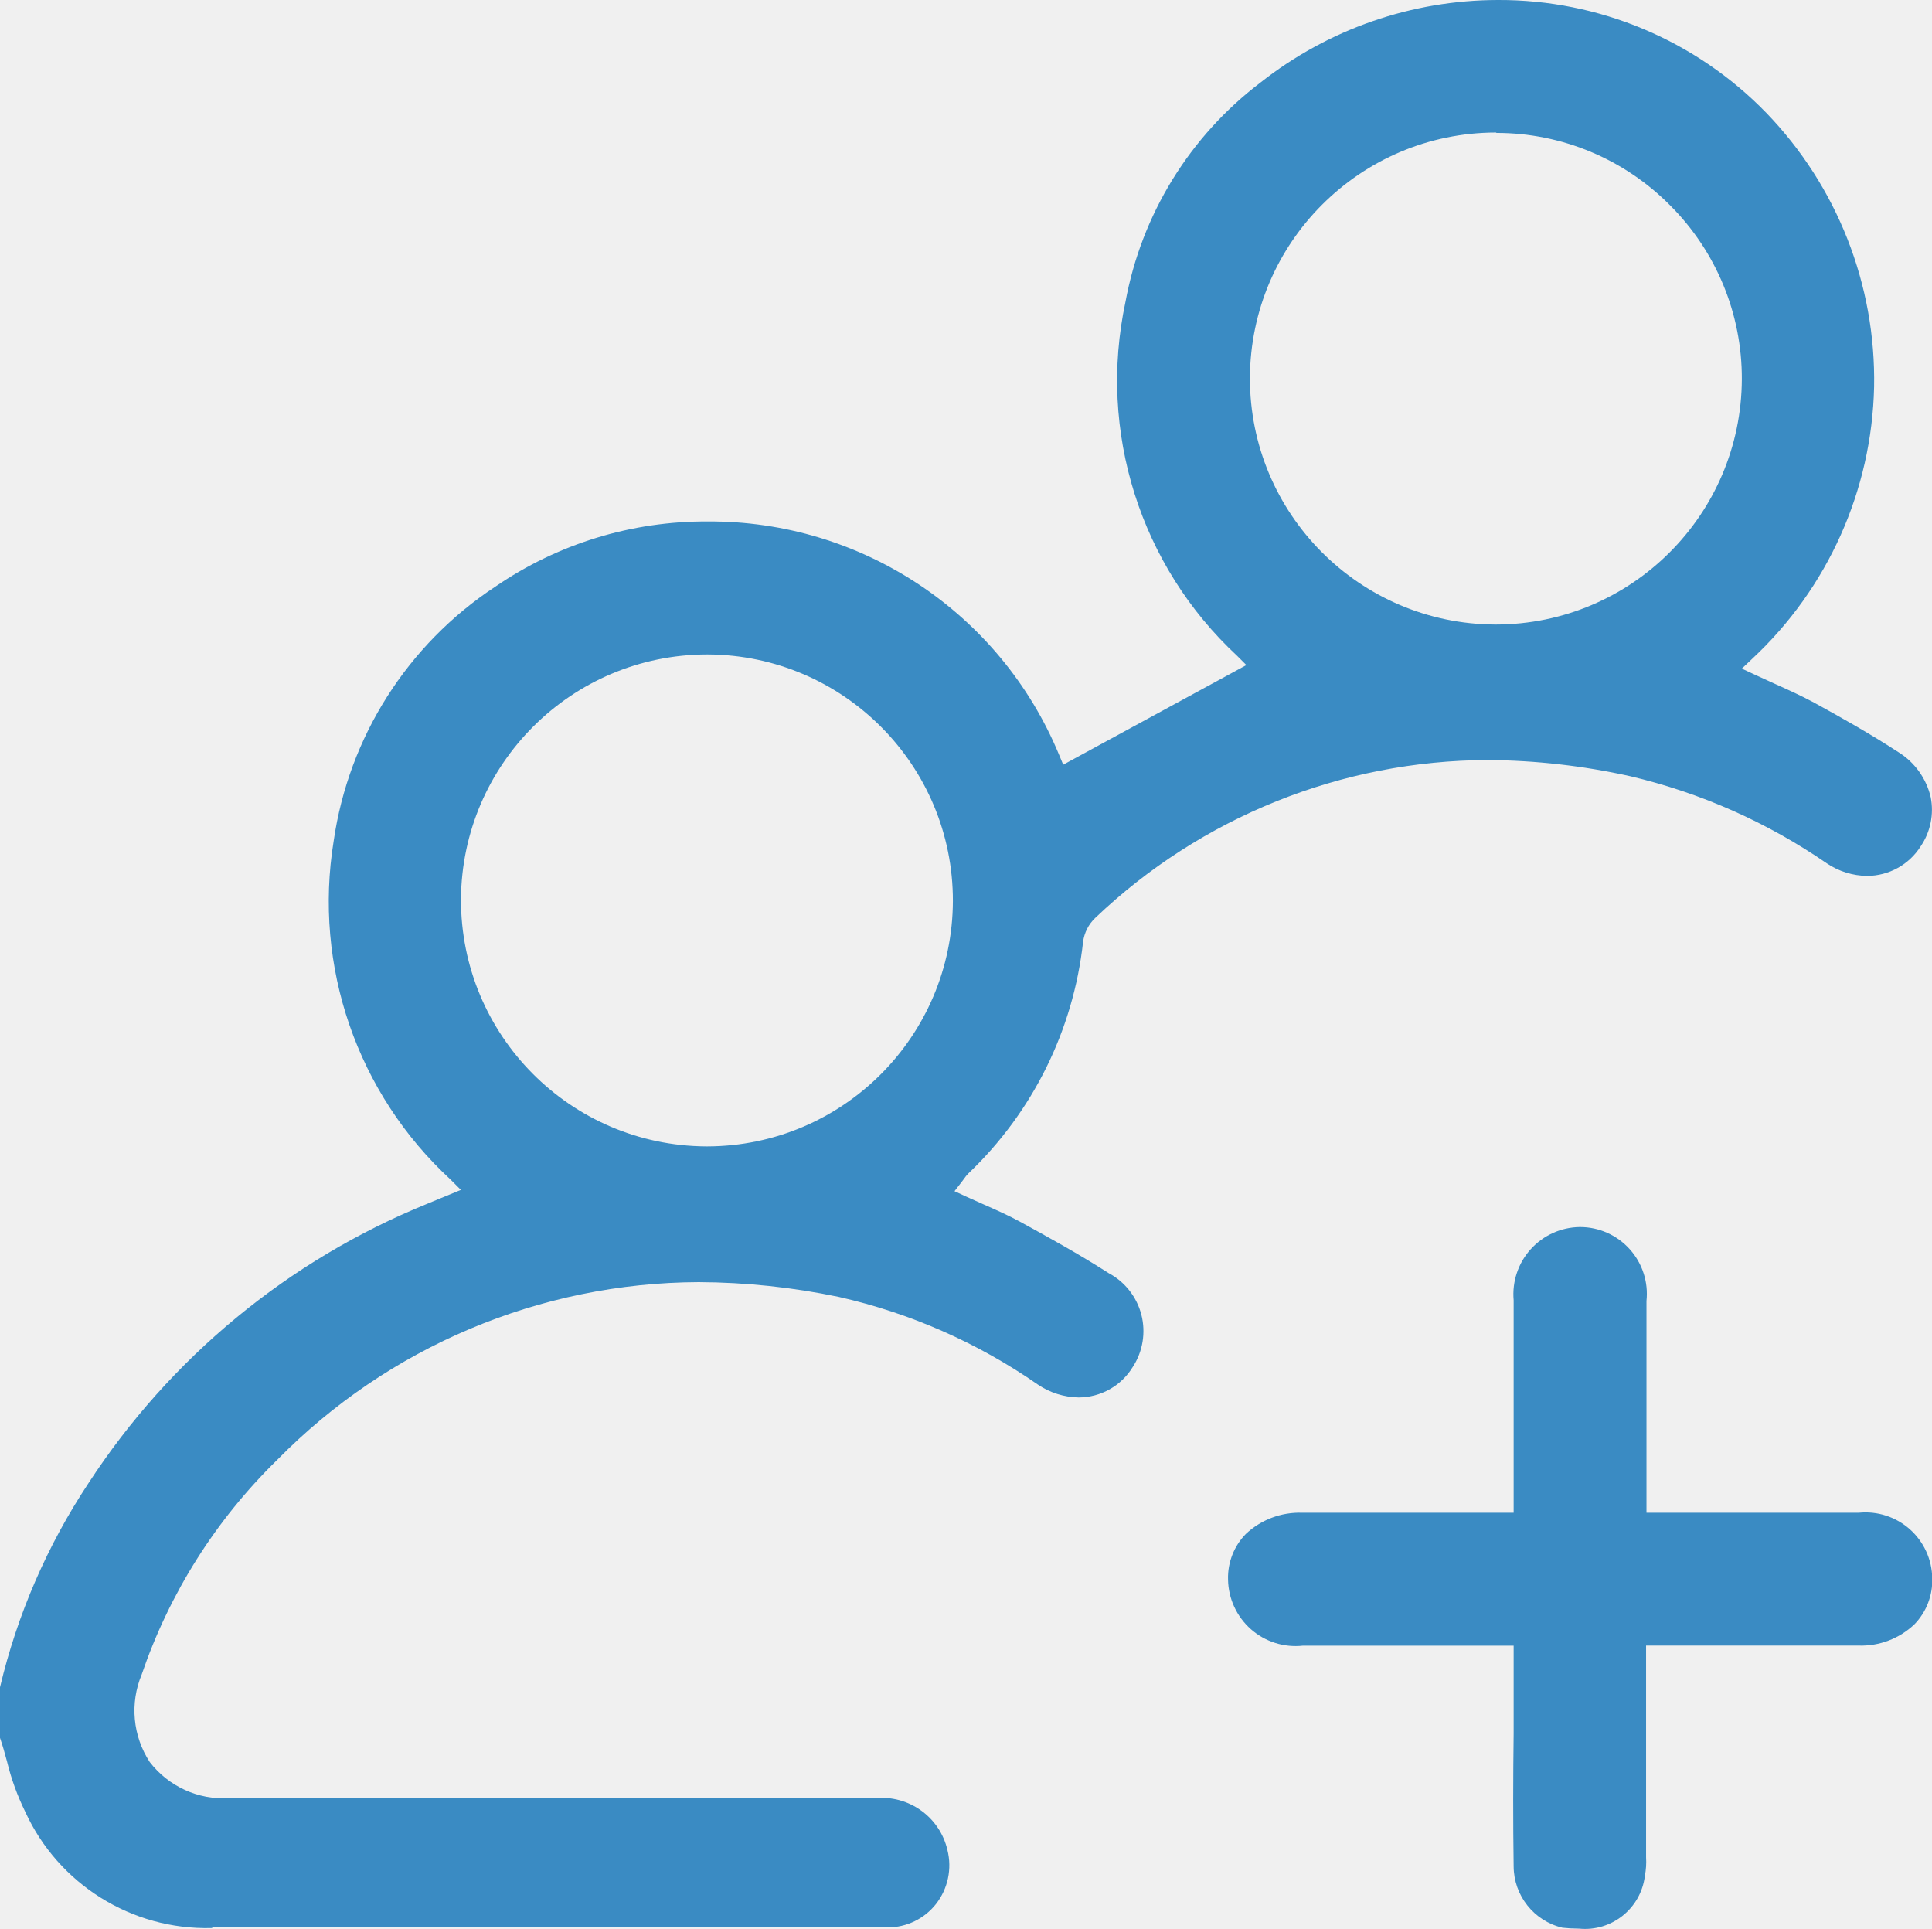
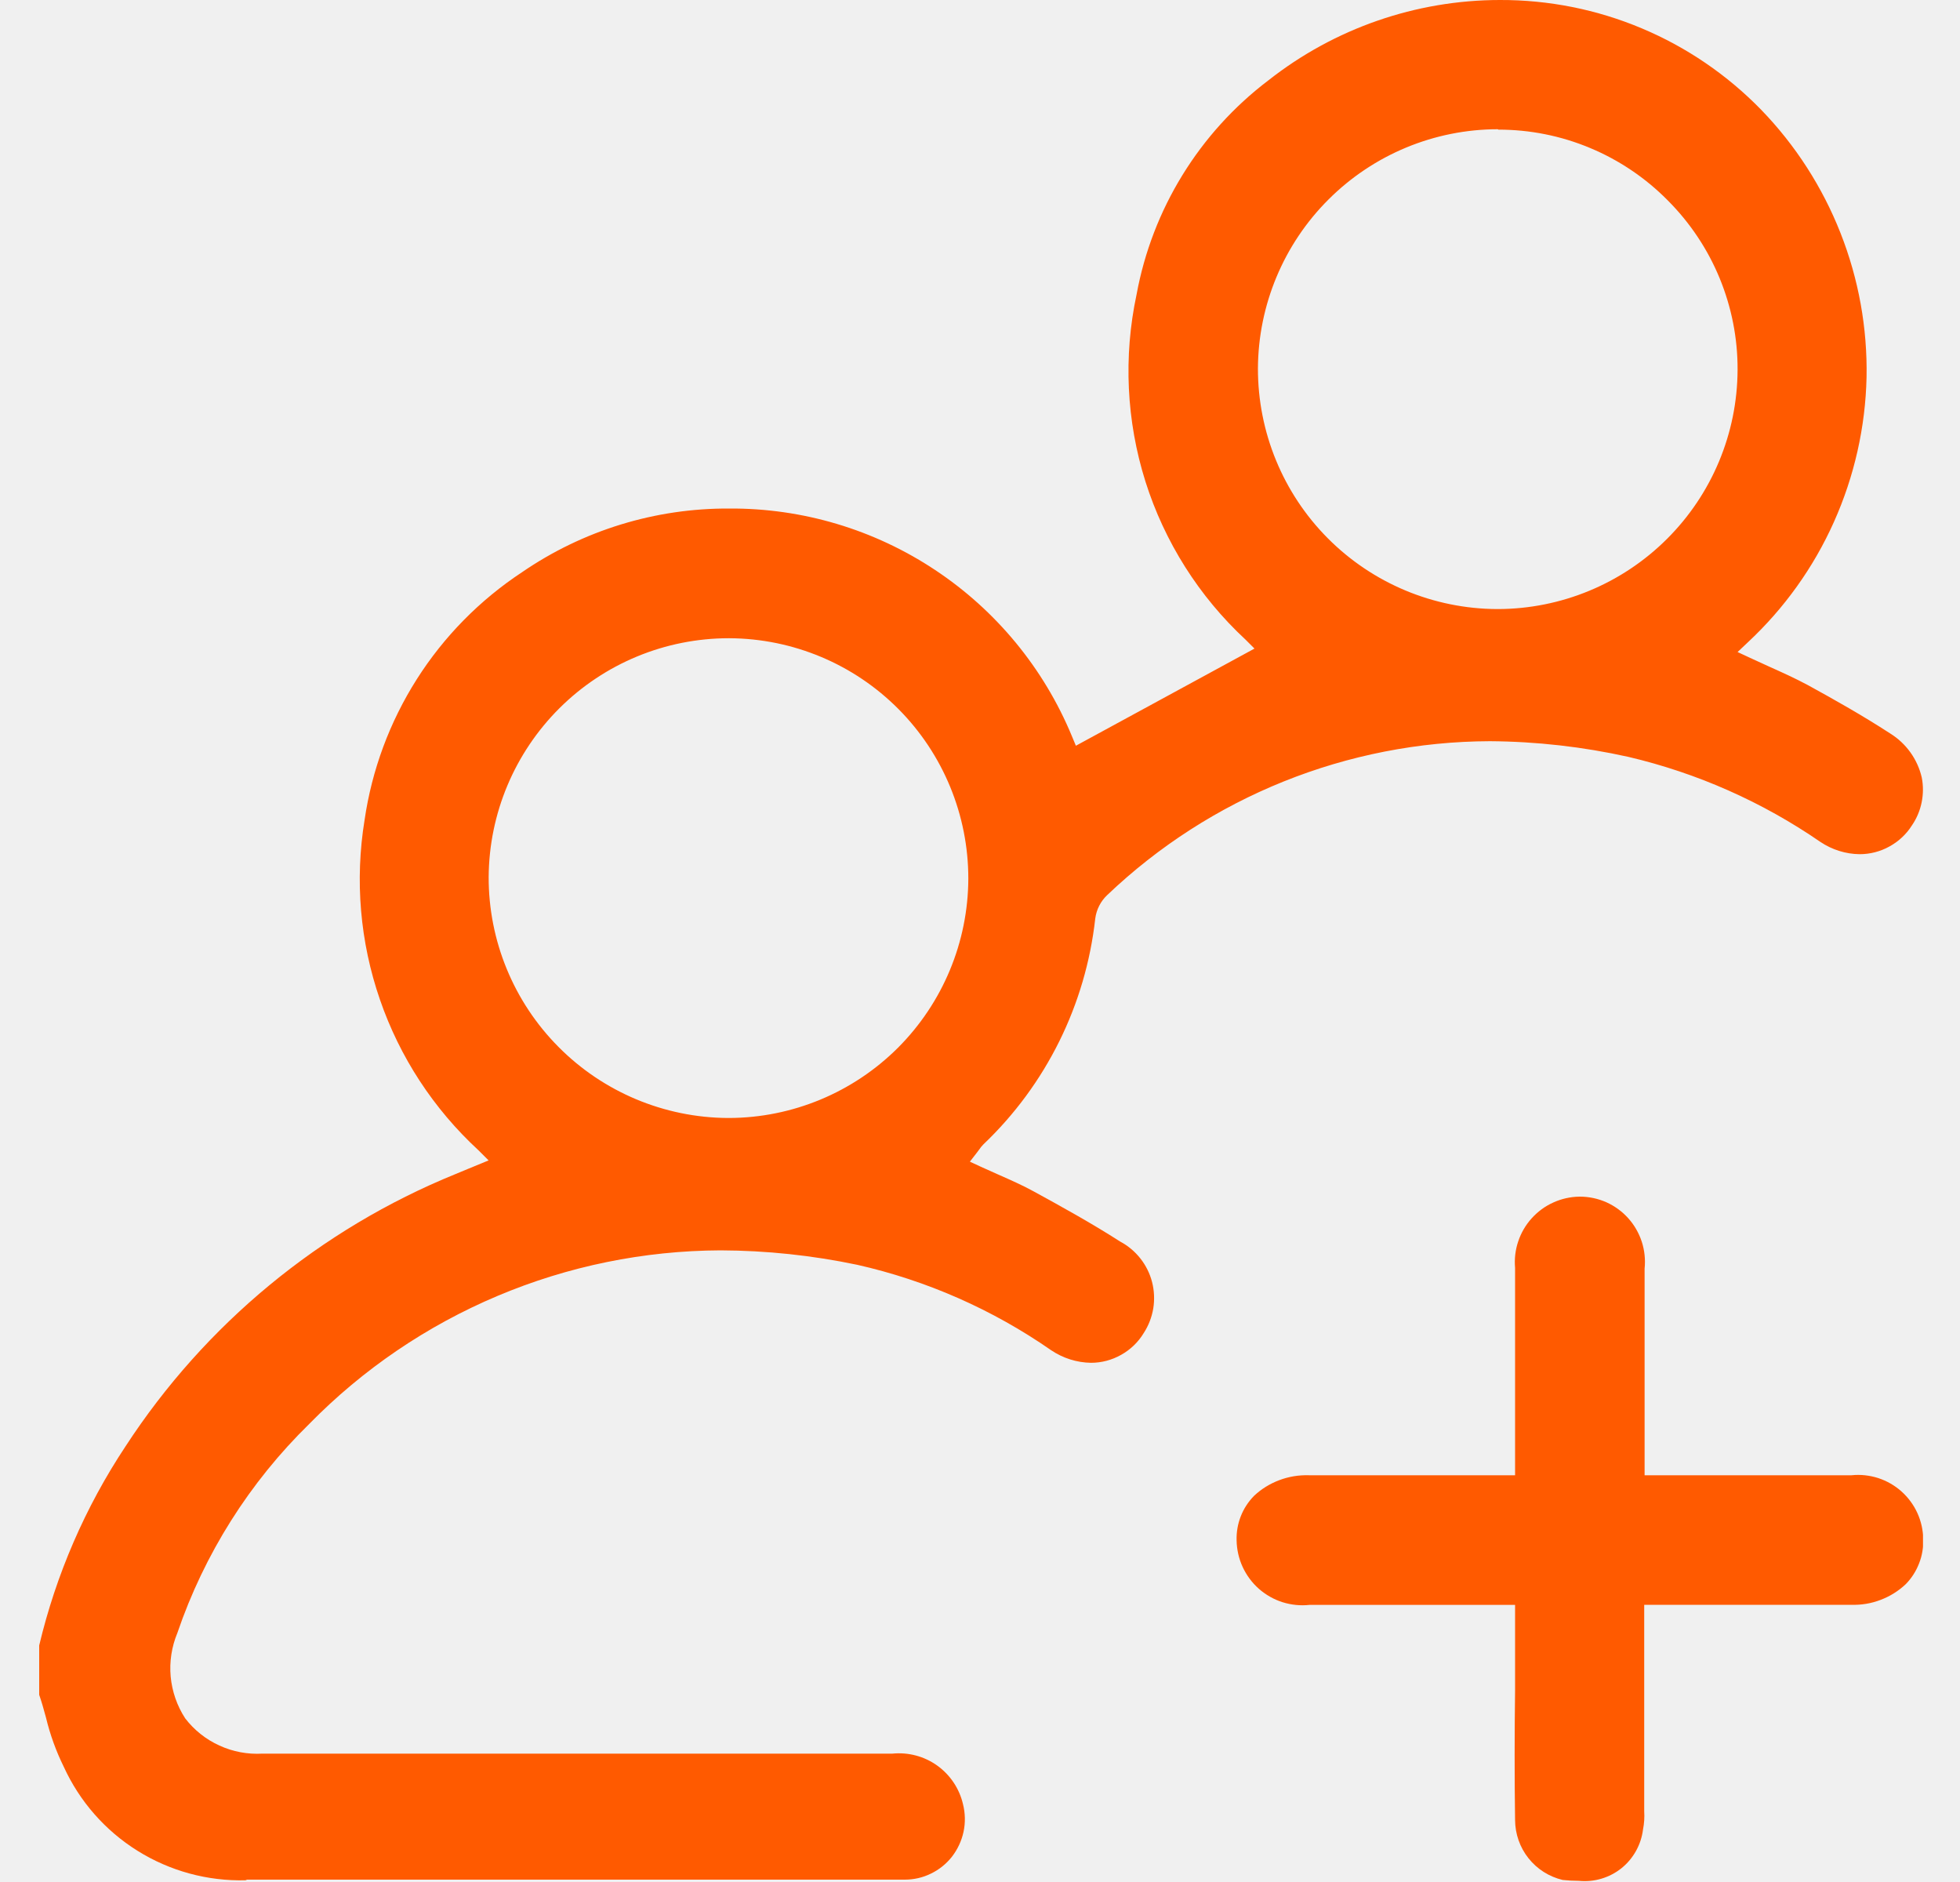
- <svg xmlns="http://www.w3.org/2000/svg" width="24.028" height="23.989" viewBox="0 0 24.028 23.989">
-   <g id="invite_friends" transform="translate(-0.002)">
-     <path id="Path_2443" data-name="Path 2443" d="M-1354.3-248.022a2.48,2.48,0,0,1-2.318-1.448,3.042,3.042,0,0,1-.226-.625c-.027-.1-.055-.2-.087-.292v-.63a7.9,7.9,0,0,1,1.1-2.537,9.127,9.127,0,0,1,4.208-3.473l.164-.068.26-.107-.129-.129a4.7,4.7,0,0,1-1.453-4.211,4.57,4.57,0,0,1,2.01-3.162,4.62,4.62,0,0,1,2.641-.811,4.7,4.7,0,0,1,4.37,2.9l.052.125,2.278-1.239-.115-.115a4.67,4.67,0,0,1-1.389-4.4,4.434,4.434,0,0,1,1.681-2.731A4.777,4.777,0,0,1-1338.3-272a4.626,4.626,0,0,1,3.333,1.4,4.78,4.78,0,0,1,1.344,3.412,4.767,4.767,0,0,1-1.516,3.381l-.129.122.161.075.236.108c.174.078.338.152.5.239.339.186.7.389,1.052.618a.9.9,0,0,1,.4.559.807.807,0,0,1-.124.61.791.791,0,0,1-.668.369.917.917,0,0,1-.5-.156,7.224,7.224,0,0,0-2.45-1.085,8.42,8.42,0,0,0-1.766-.2,7.107,7.107,0,0,0-4.881,1.962.5.5,0,0,0-.153.3,4.69,4.69,0,0,1-1.426,2.879.467.467,0,0,0-.054.066l-.026.035-.093.12.138.064.223.1c.16.071.311.137.456.217.338.185.729.4,1.1.638a.817.817,0,0,1,.407.517.817.817,0,0,1-.107.65.79.79,0,0,1-.673.379.93.93,0,0,1-.507-.16,7.06,7.06,0,0,0-2.475-1.09,8.7,8.7,0,0,0-1.743-.184,7.386,7.386,0,0,0-5.245,2.213,6.8,6.8,0,0,0-1.683,2.667,1.169,1.169,0,0,0,.1,1.088,1.159,1.159,0,0,0,.986.45h8.035a.838.838,0,0,1,.9.644.781.781,0,0,1-.142.672.763.763,0,0,1-.6.291h-8.39Zm6.162-15.839a3.065,3.065,0,0,0-3.06,3.045,3.067,3.067,0,0,0,3.049,3.073h.016a3.062,3.062,0,0,0,3.053-3.051,3.062,3.062,0,0,0-3.047-3.067Zm9.812-6.491a3.065,3.065,0,0,0-3.06,3.051,3.063,3.063,0,0,0,3.051,3.068h.008a3.064,3.064,0,0,0,3.059-3.051,3.038,3.038,0,0,0-.893-2.163,3.036,3.036,0,0,0-2.158-.9Z" transform="translate(1356.933 272)" fill="#3a8bc3" />
-     <path id="Path_2444" data-name="Path 2444" d="M-1100.97-11.8a1.959,1.959,0,0,1-.2-.011.788.788,0,0,1-.607-.764c-.008-.551-.007-1.112,0-1.654v-1.09h-2.62a.84.84,0,0,1-.648-.205.841.841,0,0,1-.284-.618.779.779,0,0,1,.222-.567.975.975,0,0,1,.7-.263h2.63v-2.643a.836.836,0,0,1,.212-.634.836.836,0,0,1,.608-.276h.007a.831.831,0,0,1,.617.276.83.83,0,0,1,.208.643v2.634h2.64a.83.83,0,0,1,.636.206.83.83,0,0,1,.278.609.784.784,0,0,1-.222.573.965.965,0,0,1-.694.264h-2.643v2.632a.913.913,0,0,1-.015.232.75.75,0,0,1-.82.656Z" transform="translate(1120.604 35.785)" fill="#3a8bc3" />
+ <svg xmlns="http://www.w3.org/2000/svg" width="25" height="24" viewBox="0 0 25 24" fill="none">
+   <g clip-path="url(#clip0_1_495)">
+     <path d="M3.131 23.978C2.645 23.99 2.167 23.86 1.754 23.602C1.342 23.345 1.015 22.972 0.813 22.53C0.715 22.331 0.639 22.121 0.587 21.905C0.56 21.805 0.532 21.705 0.5 21.613V20.983C0.715 20.079 1.087 19.22 1.6 18.446C2.616 16.886 4.084 15.675 5.808 14.973L5.972 14.905L6.232 14.798L6.103 14.669C5.531 14.142 5.099 13.482 4.846 12.747C4.592 12.012 4.525 11.225 4.65 10.458C4.743 9.819 4.97 9.207 5.316 8.662C5.662 8.117 6.121 7.651 6.66 7.296C7.437 6.763 8.359 6.48 9.301 6.485C10.235 6.479 11.15 6.752 11.928 7.269C12.706 7.785 13.313 8.522 13.671 9.385L13.723 9.51L16.001 8.271L15.886 8.156C15.293 7.606 14.854 6.911 14.61 6.14C14.367 5.368 14.328 4.547 14.497 3.756C14.697 2.668 15.296 1.694 16.178 1.025C17.02 0.362 18.059 0.001 19.131 2.32087e-06C19.752 -0.002 20.367 0.12 20.94 0.361C21.512 0.601 22.031 0.955 22.464 1.4C22.902 1.852 23.245 2.386 23.476 2.972C23.707 3.558 23.82 4.183 23.808 4.812C23.794 5.448 23.652 6.075 23.392 6.656C23.132 7.237 22.758 7.759 22.292 8.193L22.163 8.315L22.324 8.39L22.56 8.498C22.734 8.576 22.898 8.65 23.06 8.737C23.399 8.923 23.76 9.126 24.112 9.355C24.314 9.481 24.458 9.682 24.512 9.914C24.533 10.019 24.532 10.127 24.511 10.231C24.49 10.336 24.448 10.436 24.388 10.524C24.317 10.637 24.218 10.73 24.101 10.794C23.985 10.859 23.853 10.893 23.72 10.893C23.542 10.891 23.368 10.836 23.22 10.737C22.478 10.226 21.647 9.858 20.77 9.652C20.19 9.523 19.598 9.456 19.004 9.452C17.186 9.458 15.439 10.16 14.123 11.414C14.039 11.493 13.985 11.599 13.97 11.714C13.848 12.812 13.344 13.831 12.544 14.593C12.524 14.613 12.506 14.635 12.49 14.659L12.464 14.694L12.371 14.814L12.509 14.878L12.732 14.978C12.892 15.049 13.043 15.115 13.188 15.195C13.526 15.38 13.917 15.595 14.288 15.833C14.388 15.886 14.476 15.96 14.546 16.049C14.616 16.138 14.667 16.24 14.695 16.35C14.723 16.46 14.728 16.574 14.71 16.686C14.691 16.798 14.65 16.905 14.588 17C14.518 17.116 14.419 17.211 14.301 17.277C14.183 17.344 14.05 17.379 13.915 17.379C13.734 17.376 13.558 17.32 13.408 17.219C12.661 16.7 11.82 16.329 10.933 16.129C10.36 16.009 9.776 15.947 9.19 15.945C8.213 15.949 7.246 16.146 6.346 16.526C5.445 16.906 4.629 17.46 3.945 18.158C3.183 18.903 2.606 19.816 2.262 20.825C2.189 21.001 2.16 21.192 2.177 21.381C2.195 21.571 2.258 21.753 2.362 21.913C2.477 22.063 2.627 22.182 2.799 22.26C2.971 22.339 3.159 22.374 3.348 22.363H11.383C11.586 22.343 11.789 22.397 11.954 22.515C12.12 22.634 12.237 22.809 12.283 23.007C12.312 23.122 12.315 23.243 12.29 23.36C12.265 23.476 12.214 23.585 12.141 23.679C12.069 23.77 11.978 23.843 11.874 23.893C11.771 23.944 11.656 23.97 11.541 23.97H3.151L3.131 23.978ZM9.293 8.139C8.484 8.14 7.709 8.461 7.136 9.031C6.563 9.602 6.238 10.375 6.233 11.184C6.231 11.995 6.551 12.774 7.123 13.35C7.694 13.926 8.471 14.252 9.282 14.257H9.298C10.107 14.255 10.882 13.932 11.454 13.361C12.025 12.789 12.348 12.015 12.351 11.206C12.352 10.396 12.032 9.618 11.461 9.043C10.89 8.468 10.114 8.143 9.304 8.139H9.293ZM19.105 1.648C18.295 1.649 17.519 1.971 16.946 2.543C16.373 3.114 16.049 3.889 16.045 4.699C16.044 5.51 16.364 6.289 16.936 6.864C17.508 7.439 18.285 7.764 19.096 7.767H19.104C19.913 7.766 20.69 7.444 21.263 6.872C21.836 6.301 22.16 5.526 22.163 4.716C22.165 4.314 22.086 3.916 21.933 3.545C21.78 3.174 21.554 2.837 21.27 2.553C20.988 2.268 20.651 2.041 20.281 1.887C19.911 1.732 19.513 1.653 19.112 1.653L19.105 1.648Z" fill="#FF5A00" />
+     <path d="M20.132 23.985C20.065 23.985 19.998 23.981 19.932 23.974C19.76 23.933 19.606 23.836 19.496 23.697C19.386 23.559 19.326 23.387 19.325 23.21C19.317 22.659 19.318 22.098 19.325 21.556V20.466H16.705C16.589 20.479 16.471 20.467 16.359 20.432C16.248 20.397 16.145 20.338 16.057 20.261C15.969 20.183 15.899 20.088 15.85 19.982C15.801 19.876 15.775 19.76 15.773 19.643C15.77 19.538 15.788 19.434 15.826 19.337C15.864 19.239 15.922 19.151 15.995 19.076C16.088 18.988 16.199 18.92 16.319 18.875C16.439 18.83 16.567 18.809 16.695 18.813H19.325V16.17C19.315 16.055 19.328 15.94 19.365 15.831C19.401 15.722 19.46 15.621 19.537 15.536C19.614 15.451 19.707 15.382 19.812 15.335C19.917 15.287 20.03 15.262 20.145 15.26H20.152C20.268 15.26 20.384 15.285 20.49 15.332C20.596 15.38 20.691 15.449 20.769 15.536C20.847 15.623 20.905 15.725 20.941 15.835C20.977 15.946 20.989 16.063 20.977 16.179V18.813H23.617C23.732 18.801 23.847 18.814 23.957 18.849C24.066 18.885 24.167 18.942 24.253 19.019C24.339 19.096 24.408 19.189 24.456 19.294C24.504 19.399 24.529 19.513 24.531 19.628C24.534 19.733 24.517 19.839 24.478 19.937C24.44 20.036 24.383 20.125 24.309 20.201C24.216 20.289 24.107 20.357 23.988 20.402C23.869 20.448 23.742 20.469 23.615 20.465H20.972V23.097C20.977 23.175 20.972 23.253 20.957 23.329C20.933 23.524 20.834 23.702 20.681 23.825C20.528 23.947 20.332 24.005 20.137 23.985H20.132Z" fill="#FF5A00" />
  </g>
+   <defs>
+     <clipPath id="clip0_1_495">
+       <rect width="24.028" height="23.989" fill="white" transform="translate(0.5)" />
+     </clipPath>
+   </defs>
</svg>
